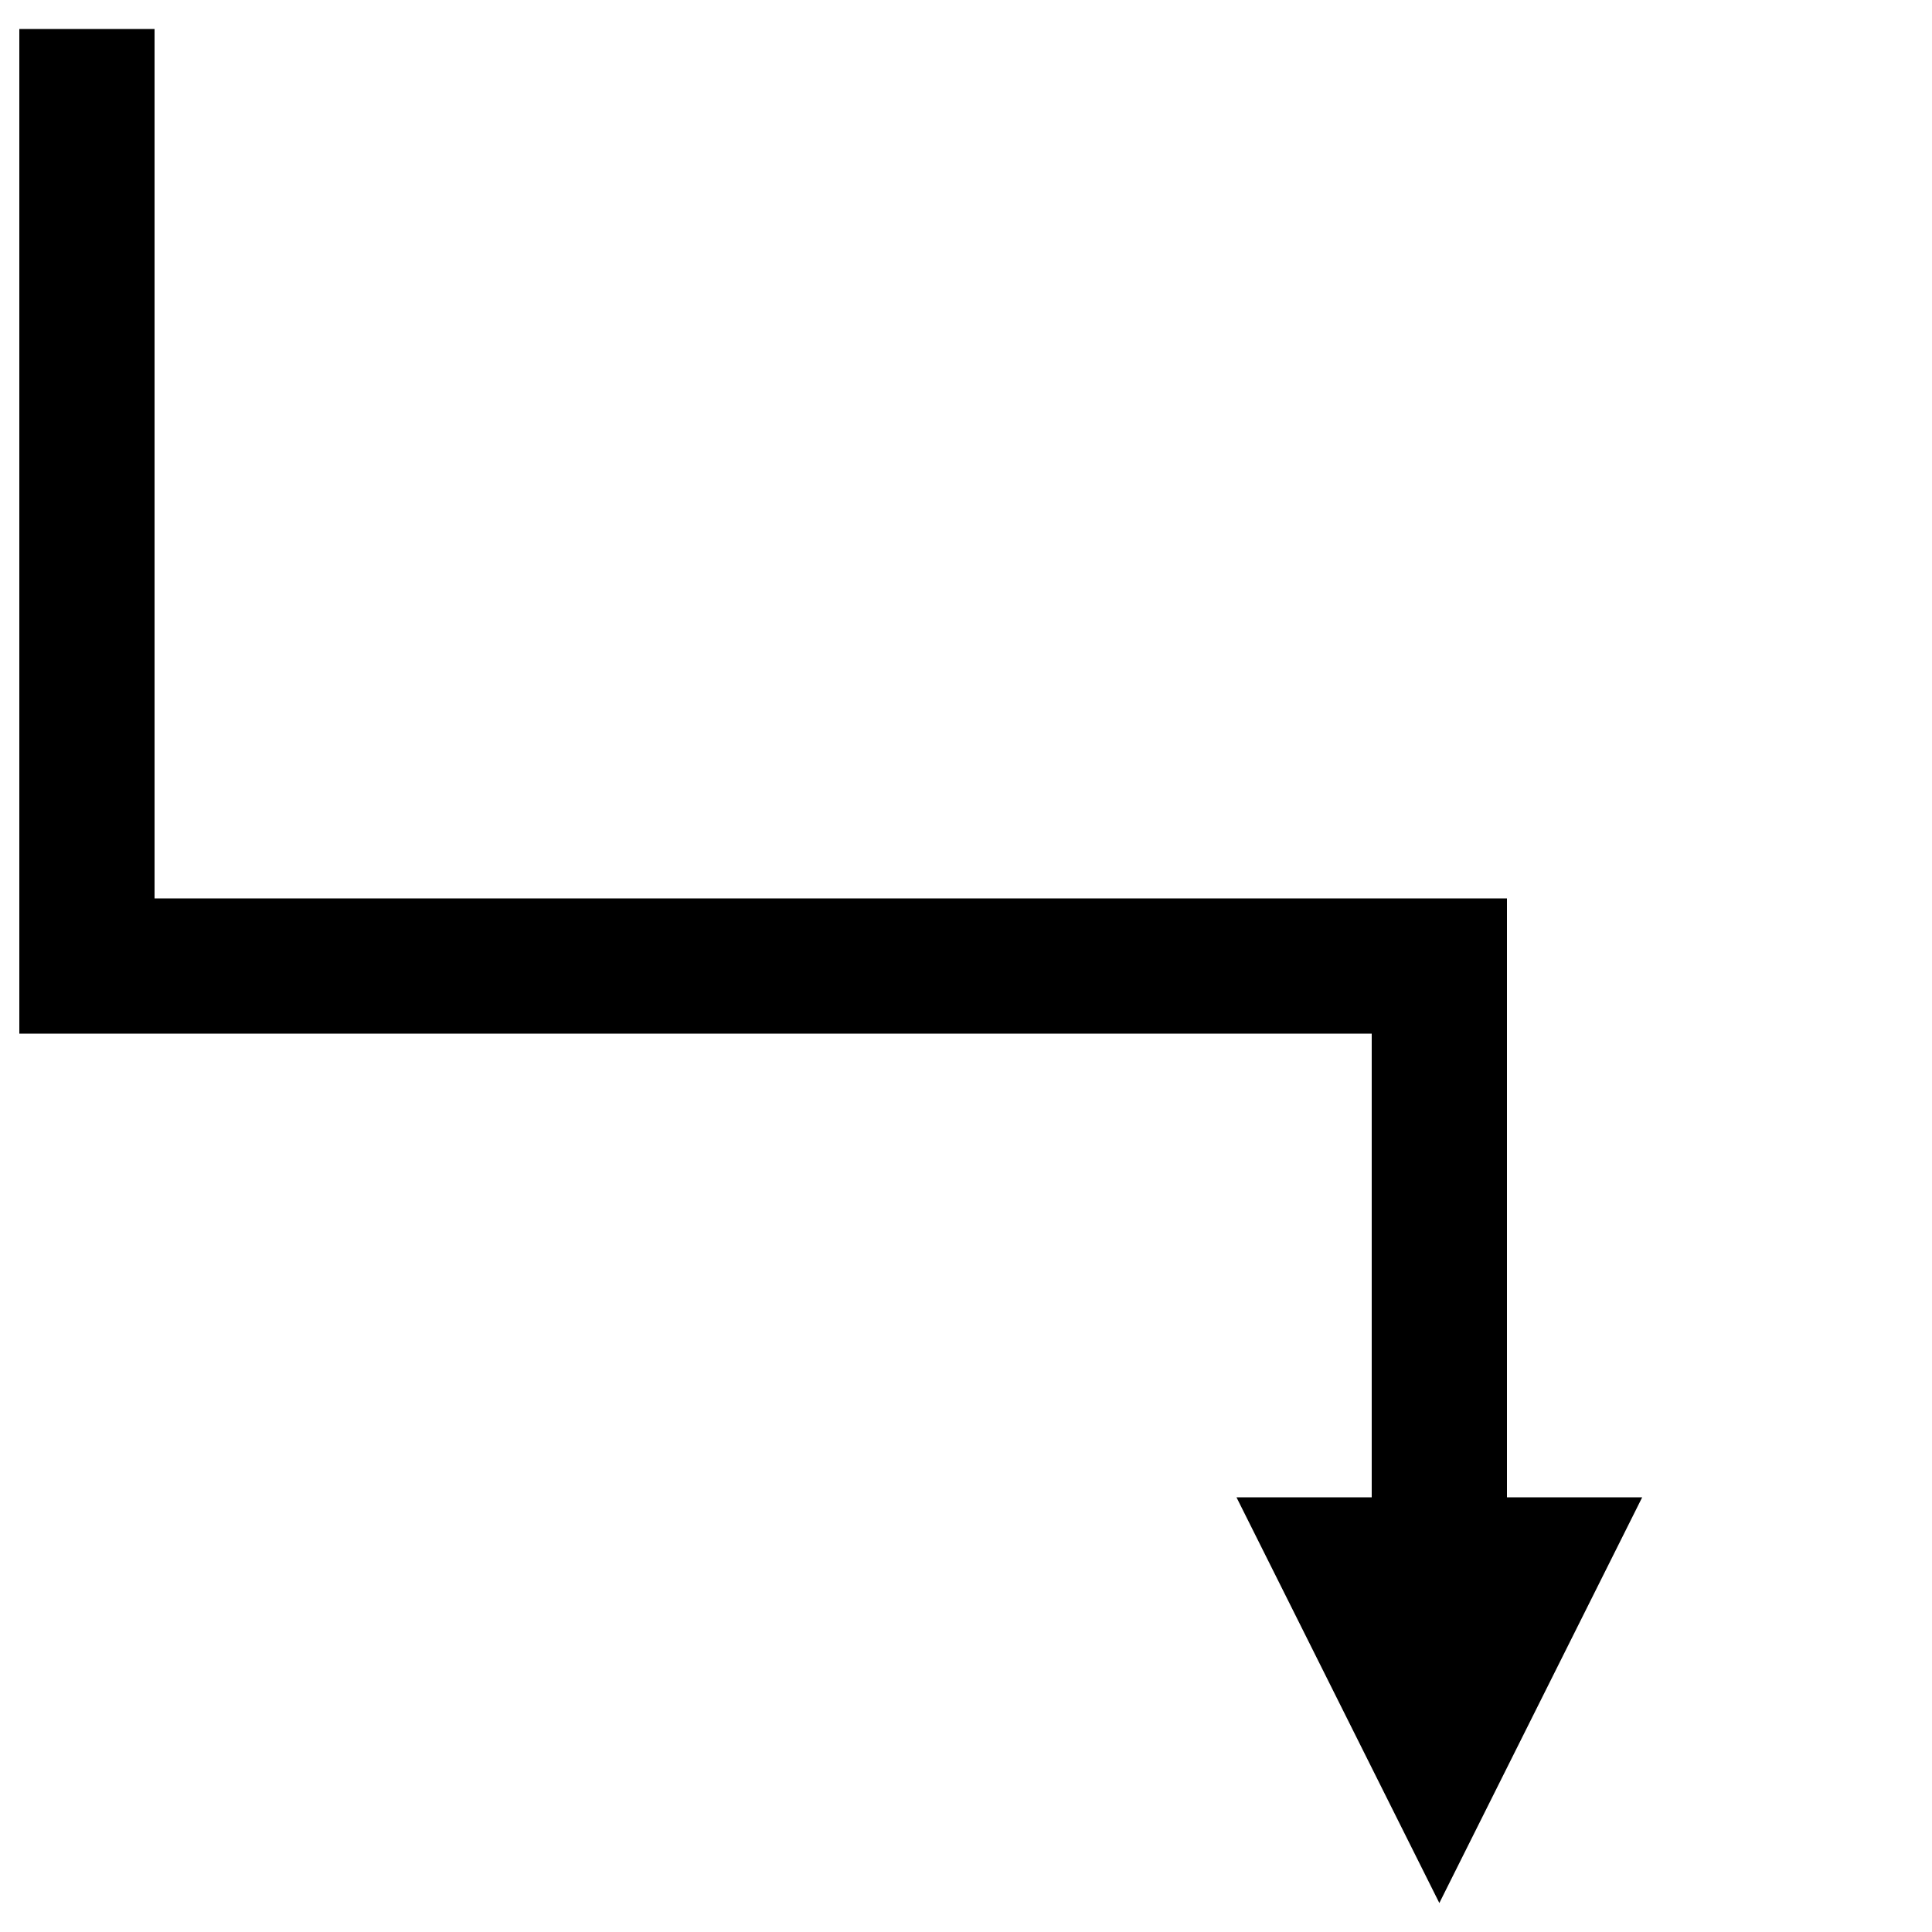
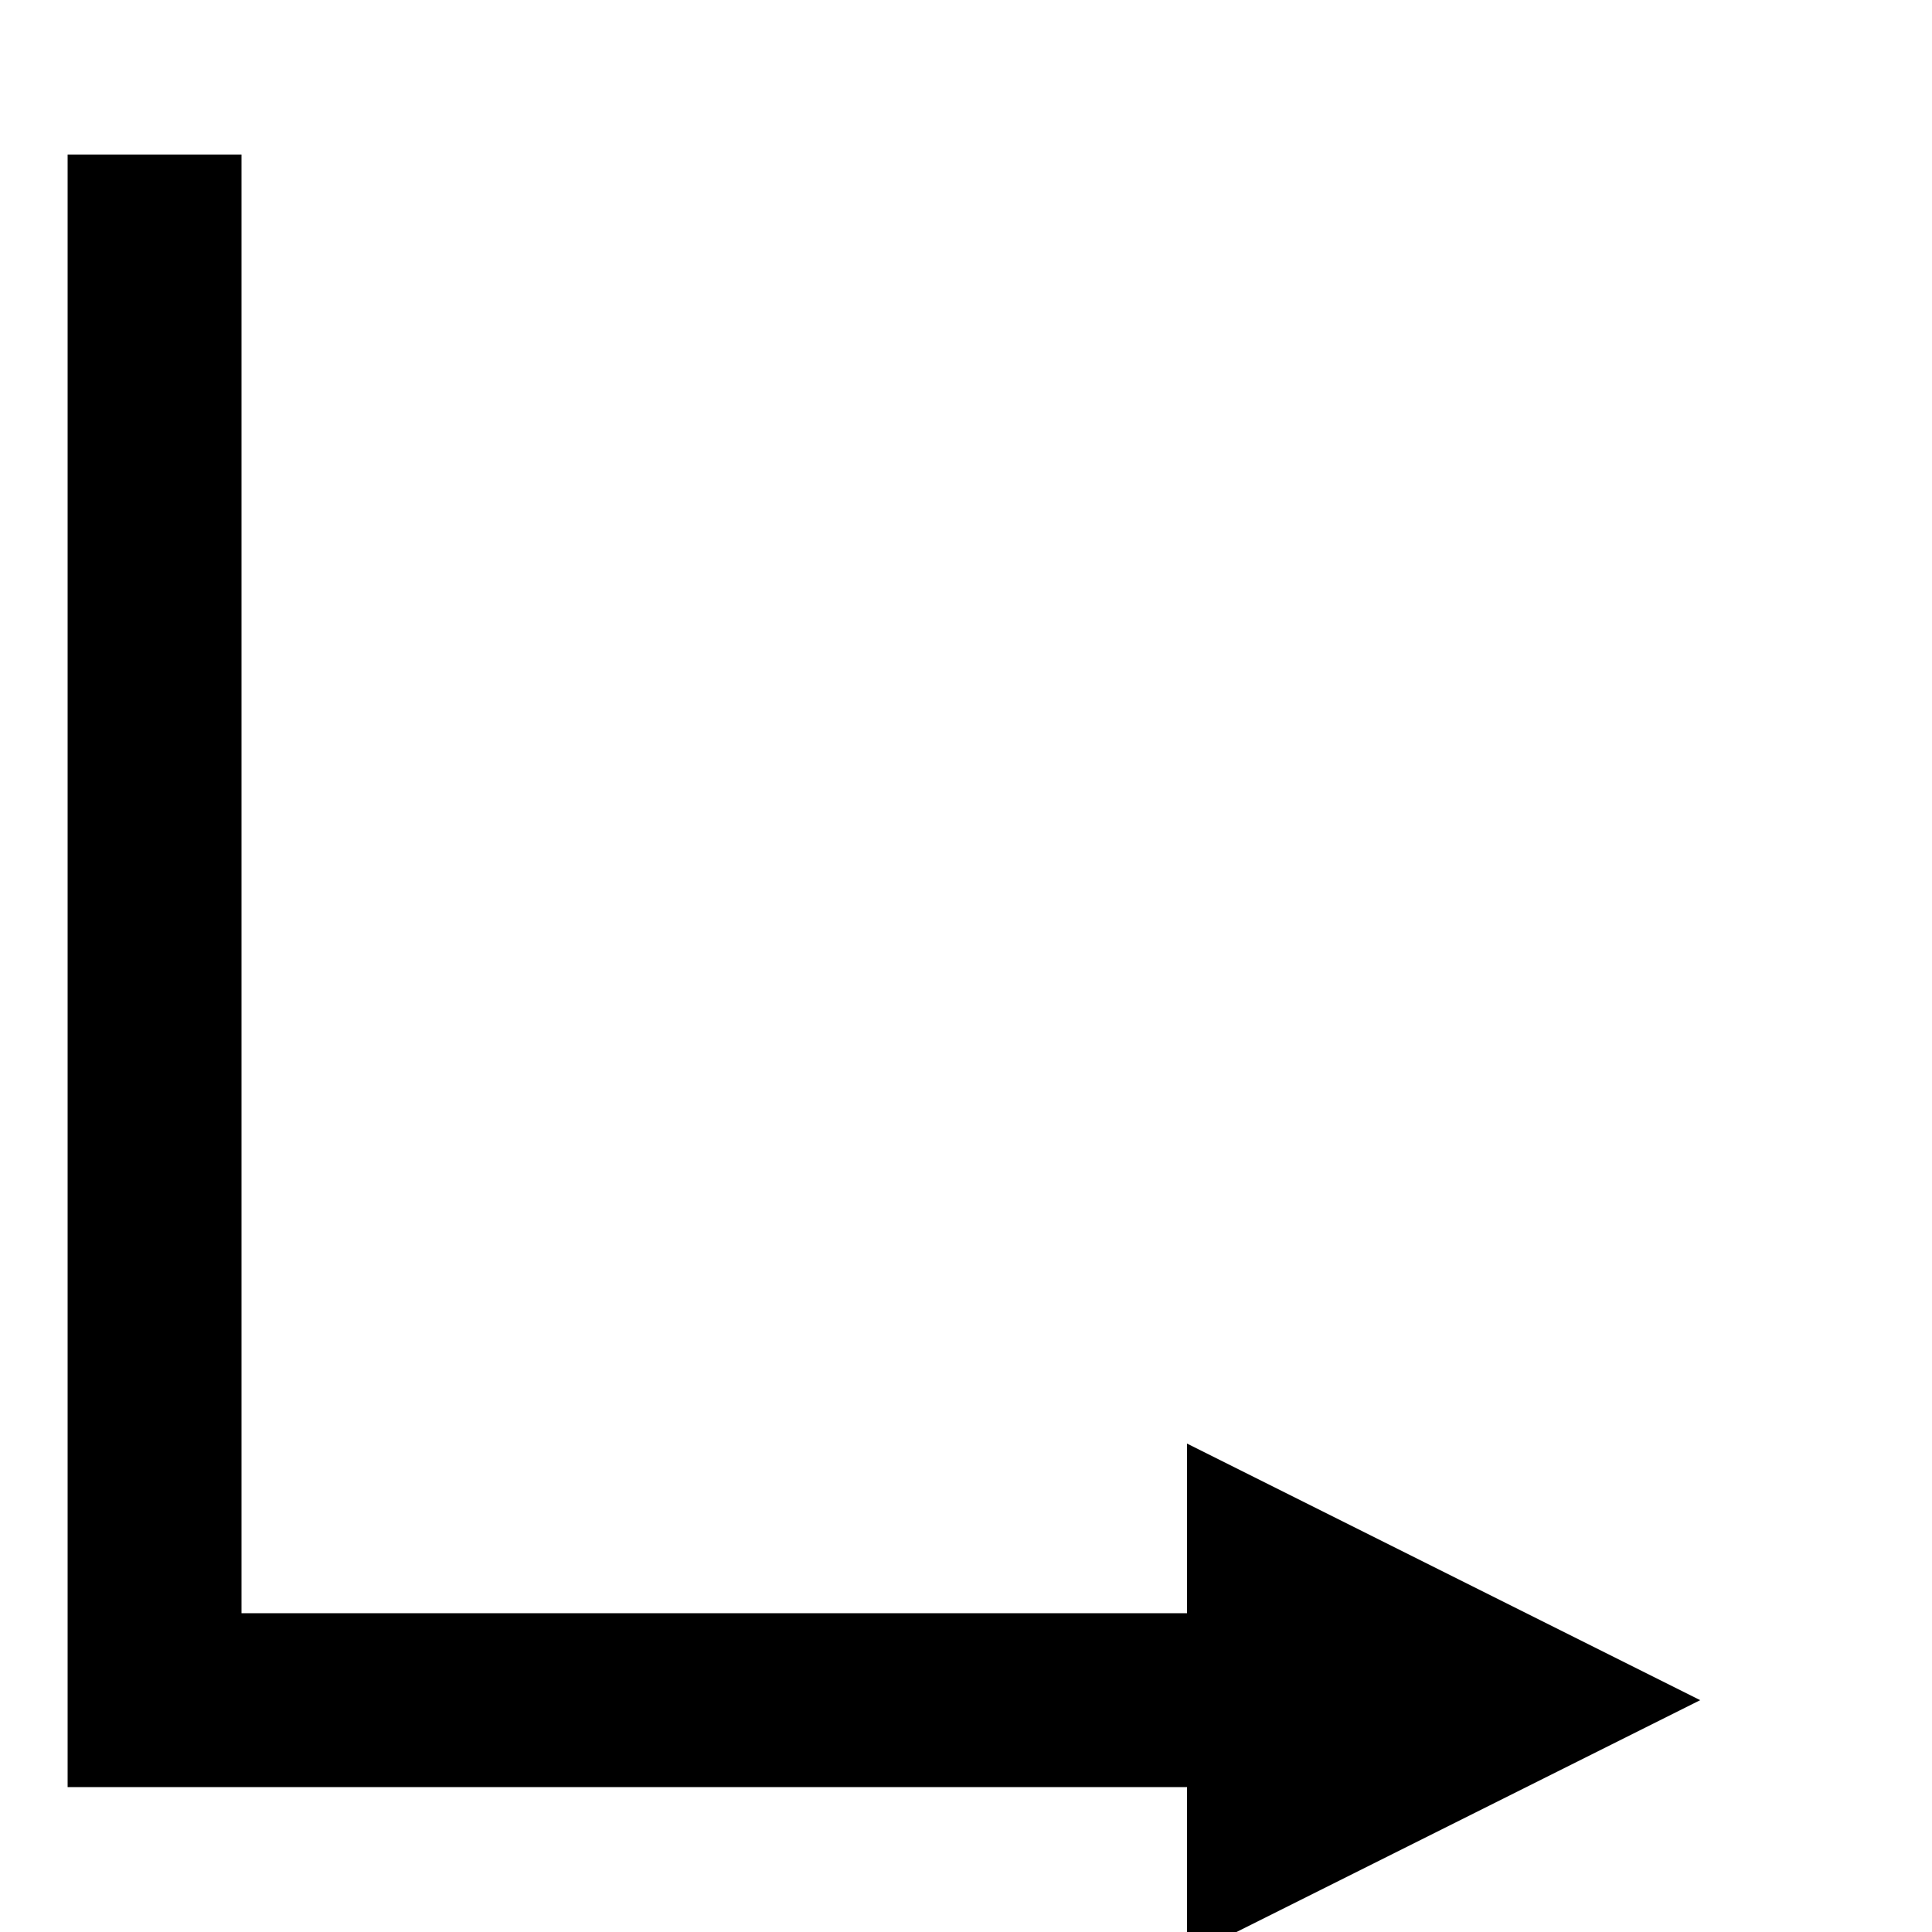
- <svg xmlns="http://www.w3.org/2000/svg" x="0" y="0" height="20px" width="20px" viewBox="0 0 100 100">
-   <defs>
-     <clipPath id="clip0-9CCC4680-CF19-4E89-BD0E-3DA2DCF59749">
-       <path d="M647 359 742 359 742 478 647 478Z" fill-rule="evenodd" clip-rule="evenodd" />
-     </clipPath>
-   </defs>
-   <g clip-path="url(#clip0-9CCC4680-CF19-4E89-BD0E-3DA2DCF59749)" transform="translate(-647 -359)">
-     <path d="M0-3.5 52-3.5 52 70 48.5 66.5 79.5 66.5 79.5 73.5 45 73.5 45 0 48.5 3.5 0 3.5ZM76 59.5 97 70 76 80.5Z" transform="matrix(-4.37114e-08 1 1 4.37114e-08 651.5 360.5)" />
+ <svg xmlns="http://www.w3.org/2000/svg" x="0" y="0" height="20px" width="20px" viewBox="0 0 200 200">
+   <g>
+     <path d="M 16 16 L 16 176 L 131.88 176" fill="none" stroke="#000000" stroke-width="18" stroke-miterlimit="10" />
+     <path d="M 155.88 176 L 131.88 188 L 131.88 164 Z" fill="#000000" stroke="#000000" stroke-width="18" stroke-miterlimit="10" />
  </g>
</svg>
